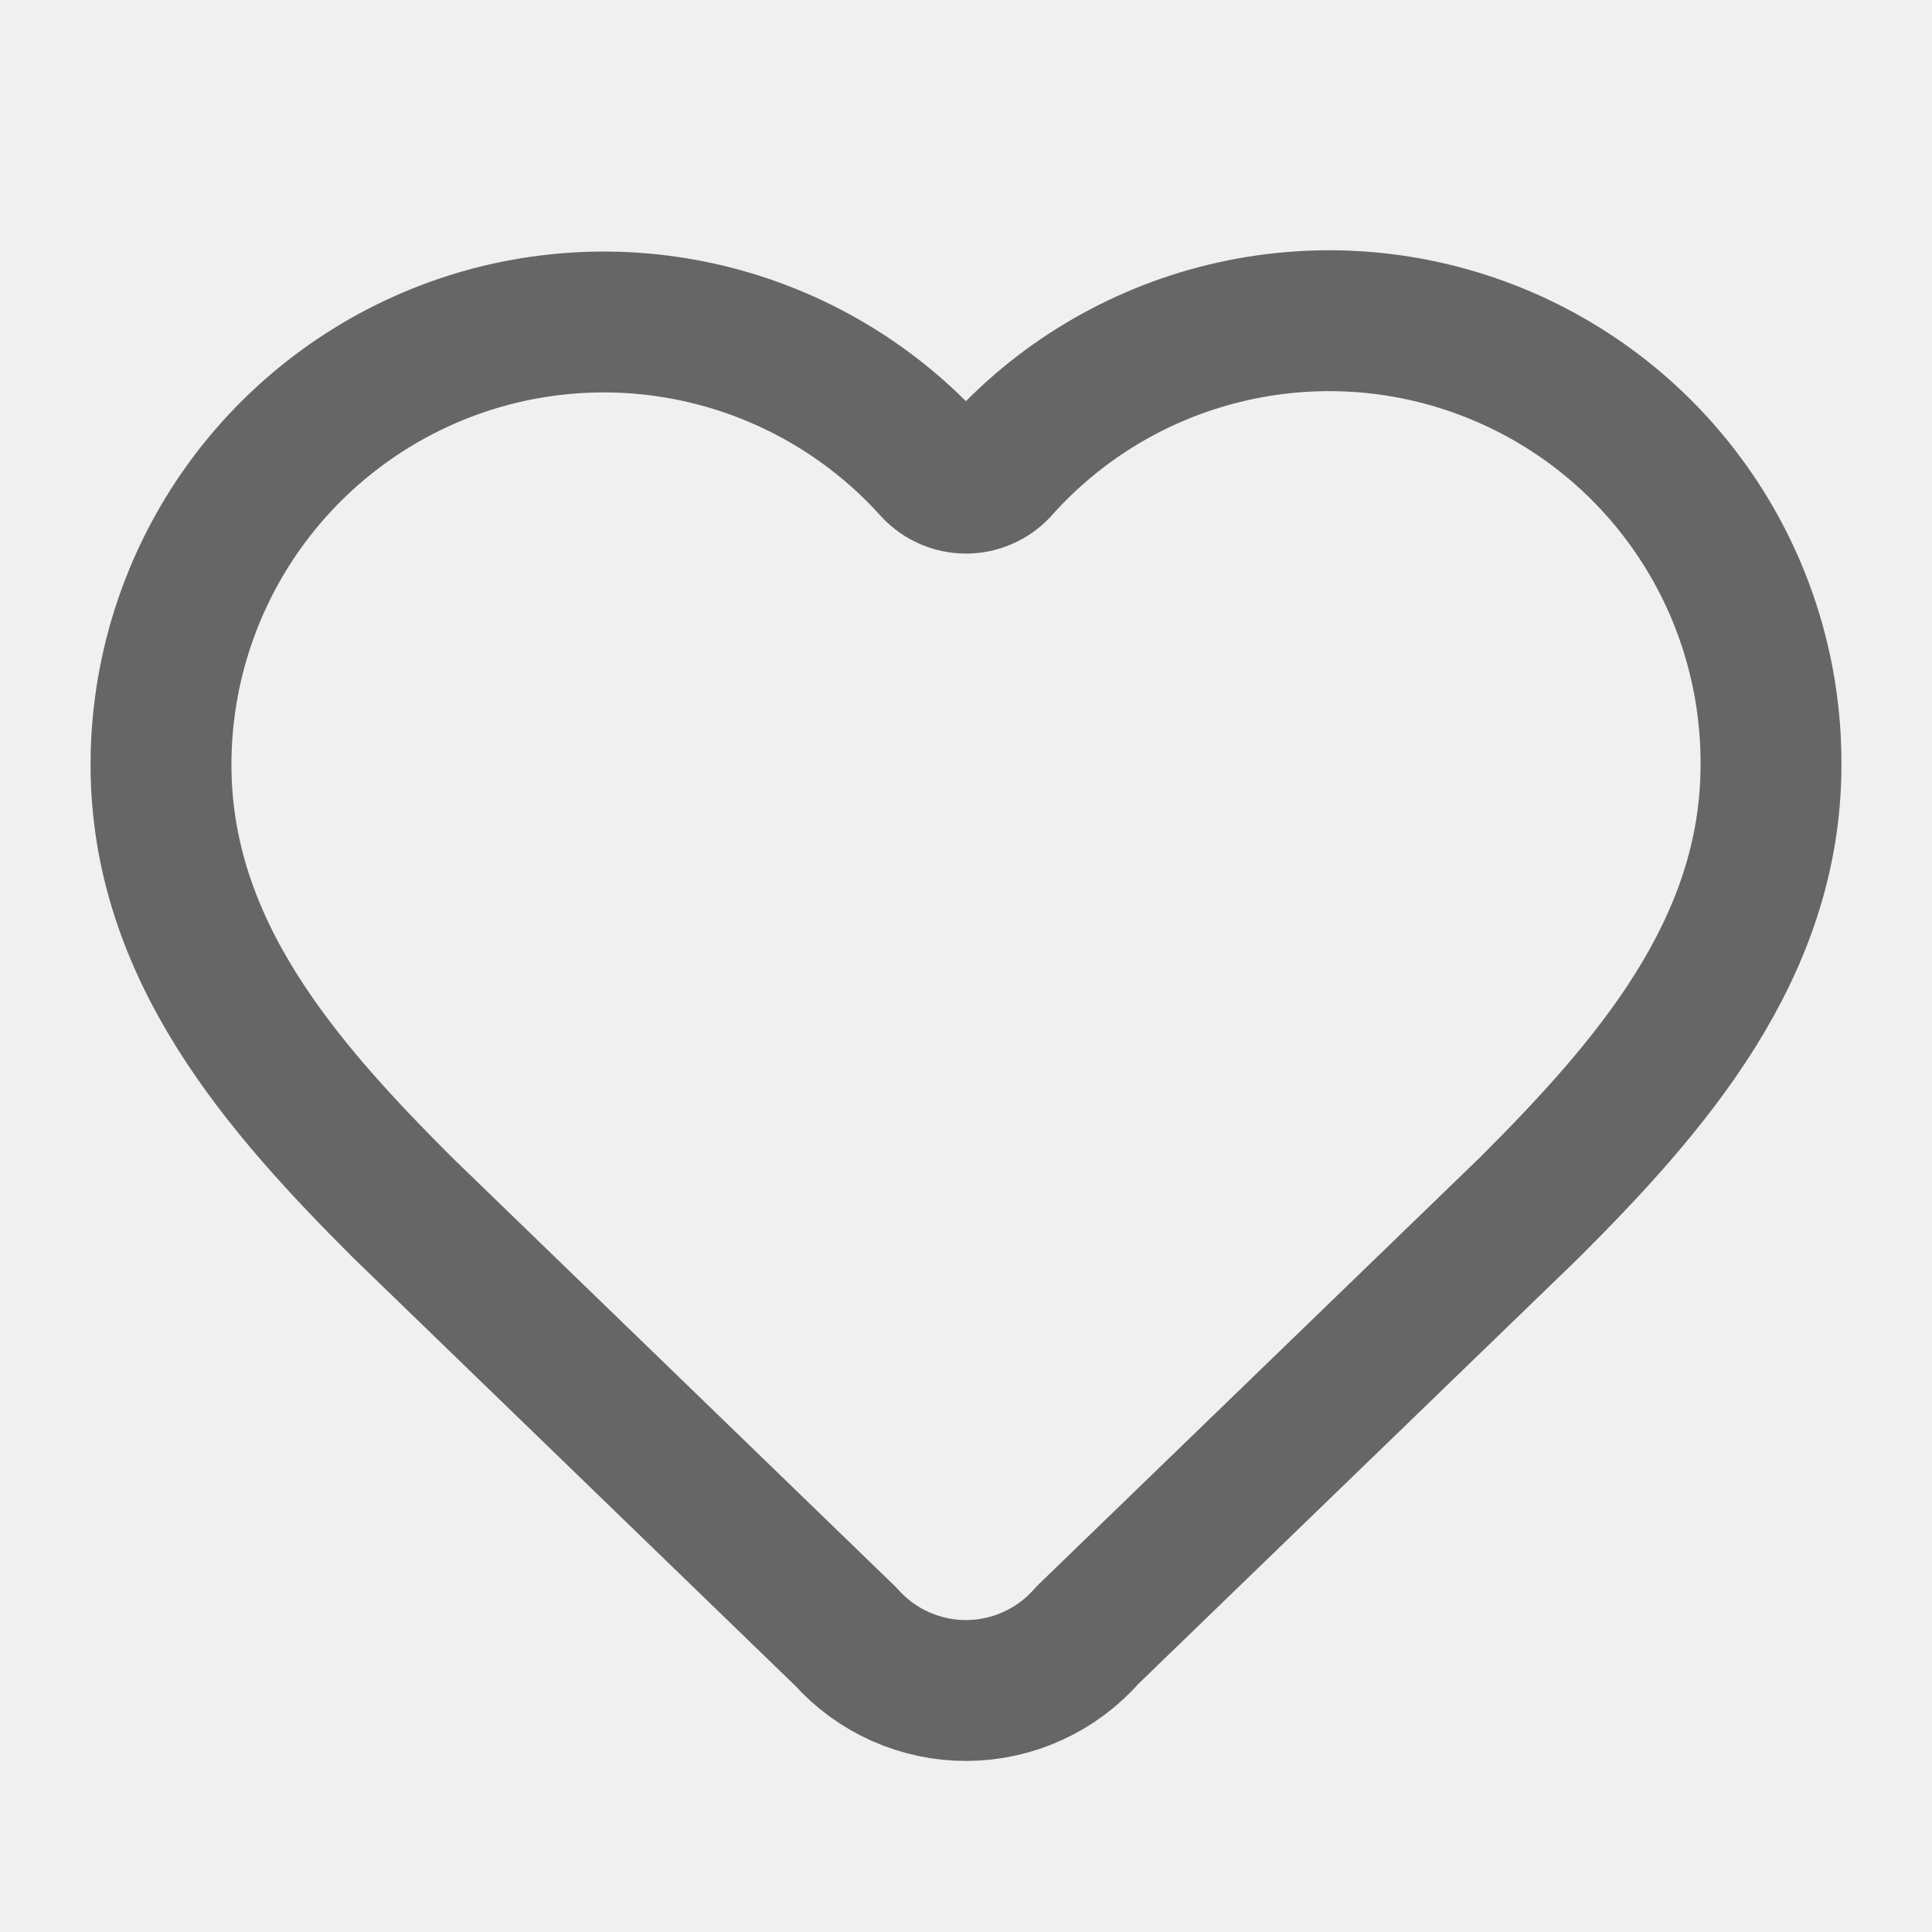
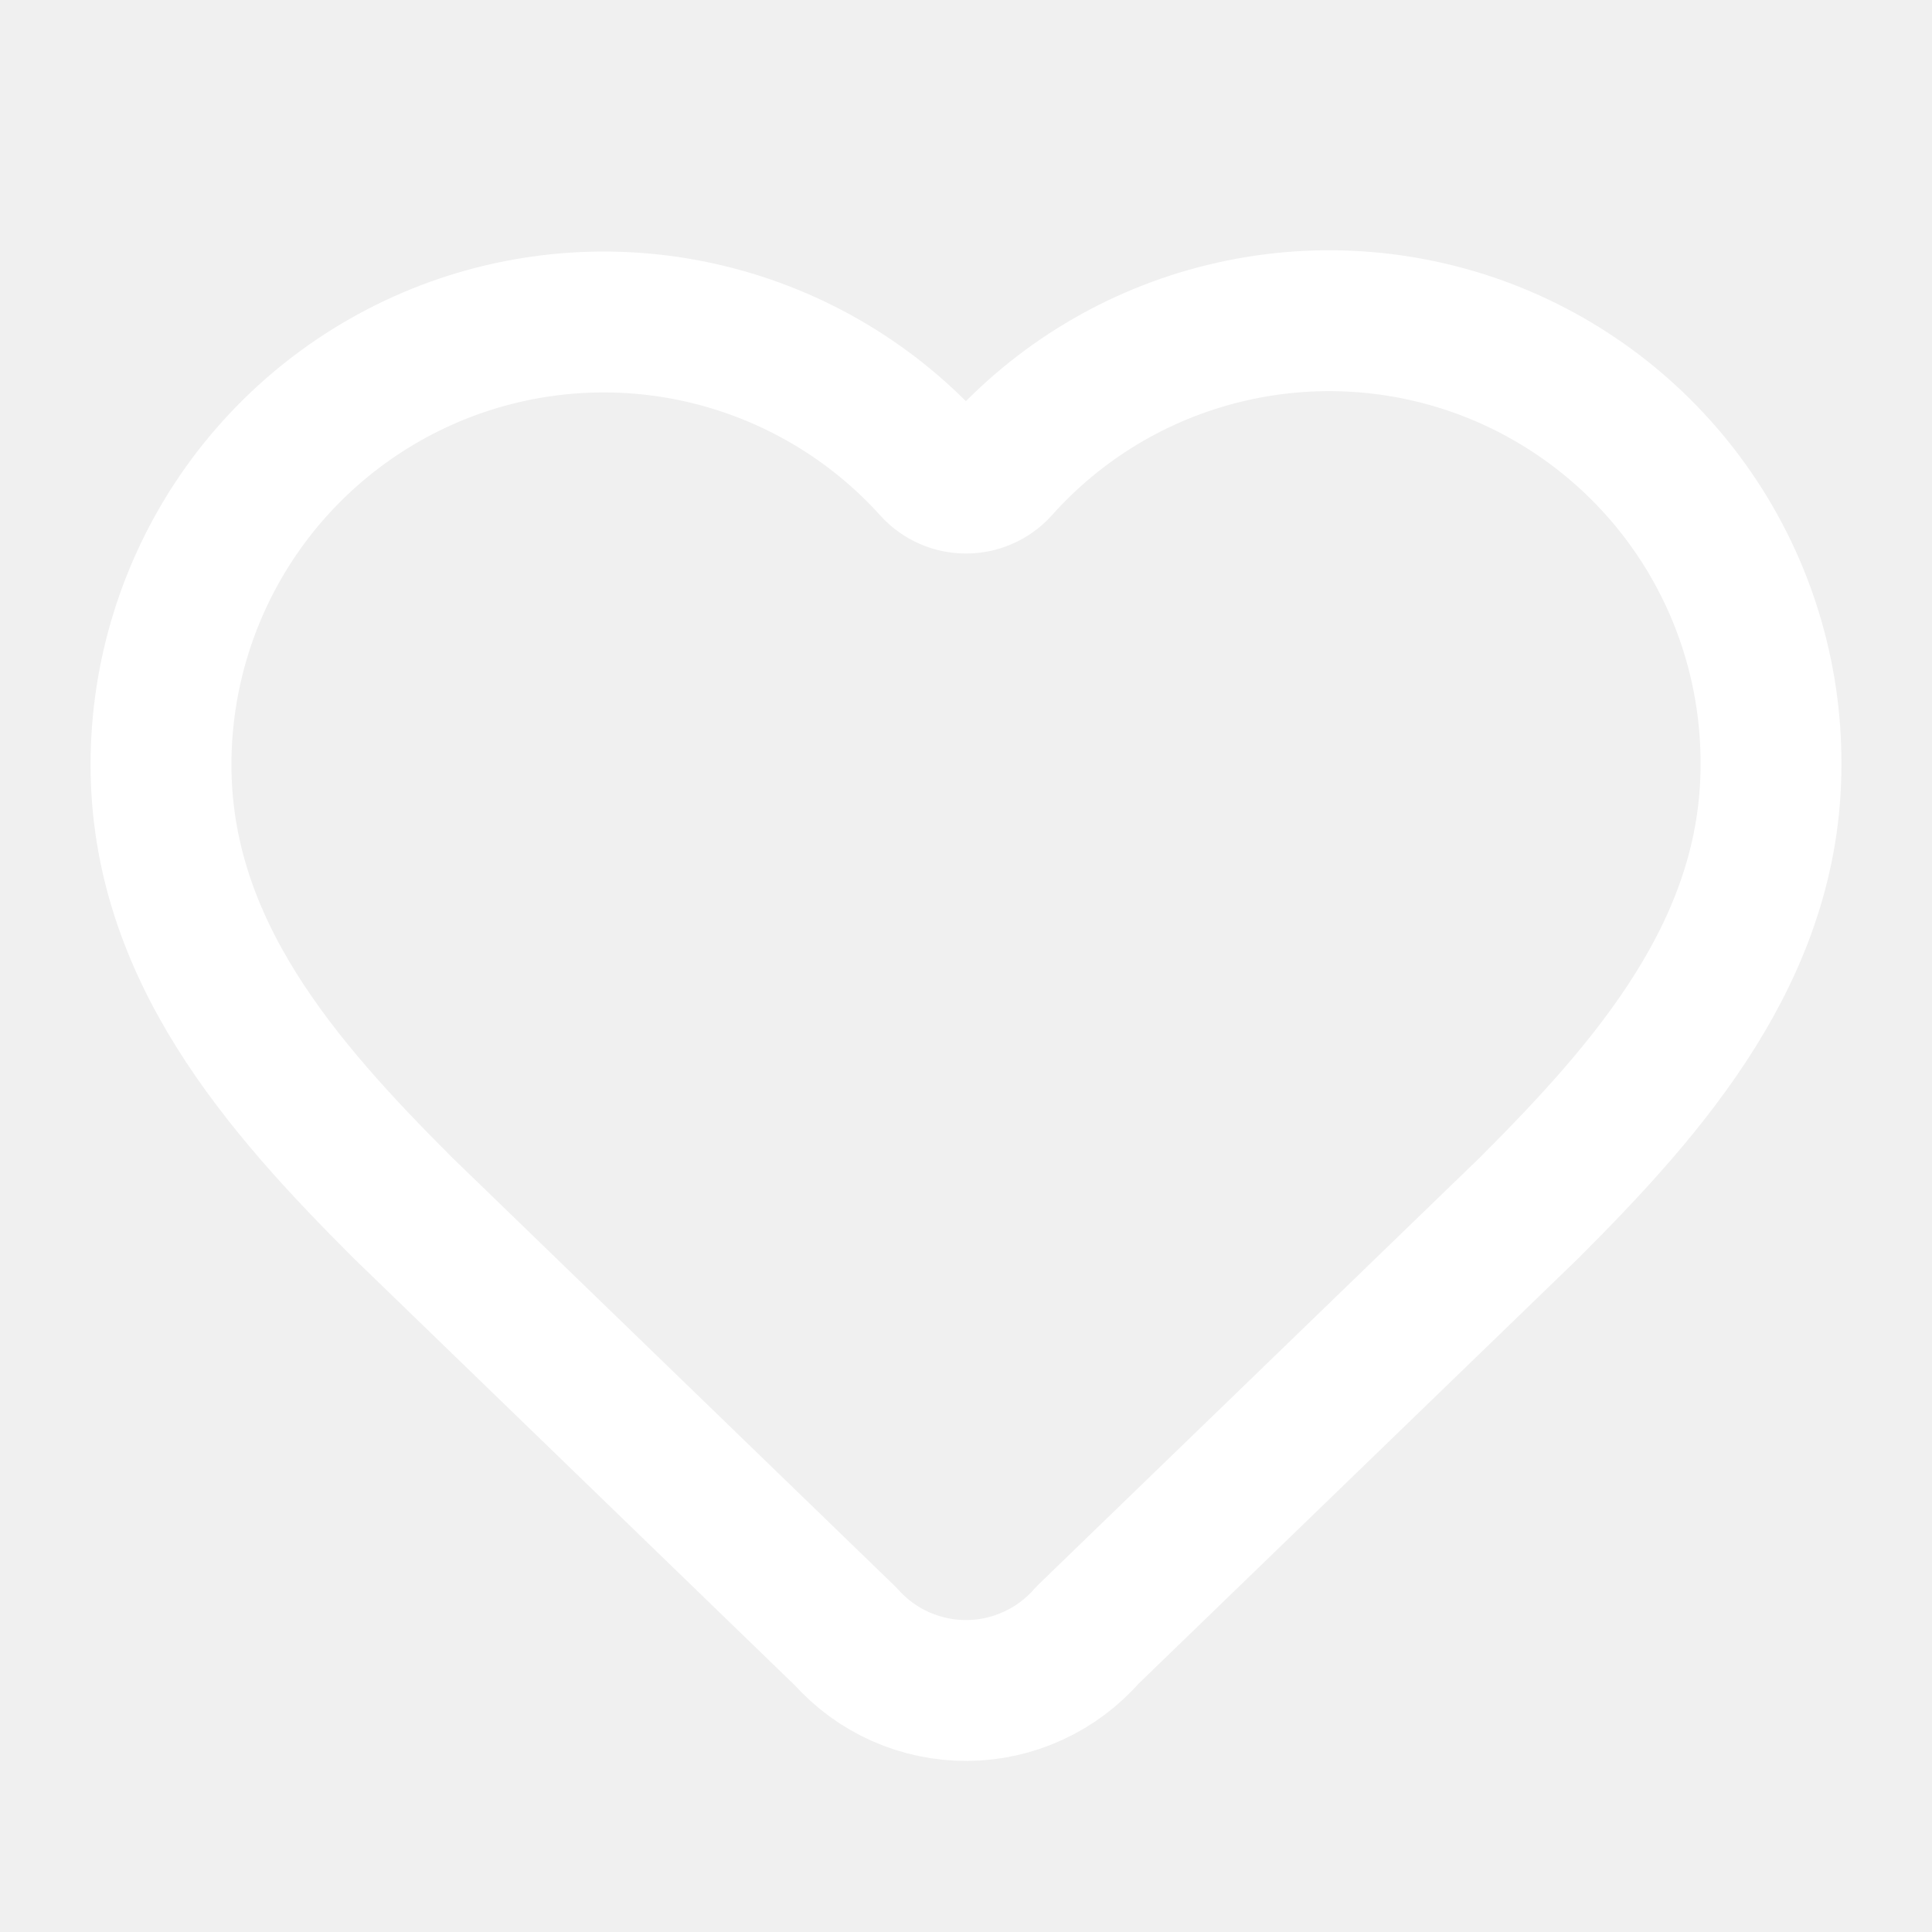
<svg xmlns="http://www.w3.org/2000/svg" width="24" height="24" viewBox="0 0 24 24" fill="none">
-   <path d="M2 9.5C2 8.387 2.338 7.301 2.968 6.384C3.599 5.467 4.493 4.763 5.532 4.364C6.571 3.966 7.706 3.892 8.788 4.153C9.87 4.414 10.847 4.996 11.591 5.824C11.643 5.88 11.707 5.925 11.777 5.955C11.847 5.986 11.923 6.002 12 6.002C12.077 6.002 12.153 5.986 12.223 5.955C12.293 5.925 12.357 5.88 12.409 5.824C13.15 4.991 14.128 4.403 15.212 4.14C16.295 3.876 17.433 3.948 18.475 4.348C19.516 4.747 20.411 5.453 21.041 6.374C21.671 7.294 22.005 8.385 22 9.5C22 11.79 20.5 13.5 19 15L13.508 20.313C13.322 20.527 13.092 20.699 12.834 20.817C12.576 20.936 12.296 20.998 12.012 21C11.729 21.002 11.448 20.943 11.188 20.828C10.929 20.713 10.697 20.544 10.508 20.332L5 15C3.5 13.5 2 11.8 2 9.5Z" stroke-width="1.75" stroke-linecap="round" stroke-linejoin="round" stroke="#666666" />
+   <path d="M2 9.5C2 8.387 2.338 7.301 2.968 6.384C3.599 5.467 4.493 4.763 5.532 4.364C6.571 3.966 7.706 3.892 8.788 4.153C9.87 4.414 10.847 4.996 11.591 5.824C11.643 5.88 11.707 5.925 11.777 5.955C11.847 5.986 11.923 6.001 12 6.001C12.077 6.001 12.153 5.986 12.223 5.955C12.293 5.925 12.357 5.88 12.409 5.824C13.15 4.991 14.128 4.403 15.212 4.14C16.295 3.876 17.433 3.948 18.475 4.347C19.516 4.747 20.411 5.453 21.041 6.374C21.671 7.294 22.005 8.385 22 9.5C22 11.79 20.5 13.5 19 15L13.508 20.313C13.322 20.527 13.092 20.699 12.834 20.817C12.576 20.936 12.296 20.998 12.012 21C11.729 21.001 11.448 20.943 11.188 20.828C10.929 20.713 10.697 20.544 10.508 20.332L5 15C3.5 13.5 2 11.8 2 9.5Z" stroke-width="1.75" stroke-linecap="round" stroke-linejoin="round" stroke="white" />
</svg>
